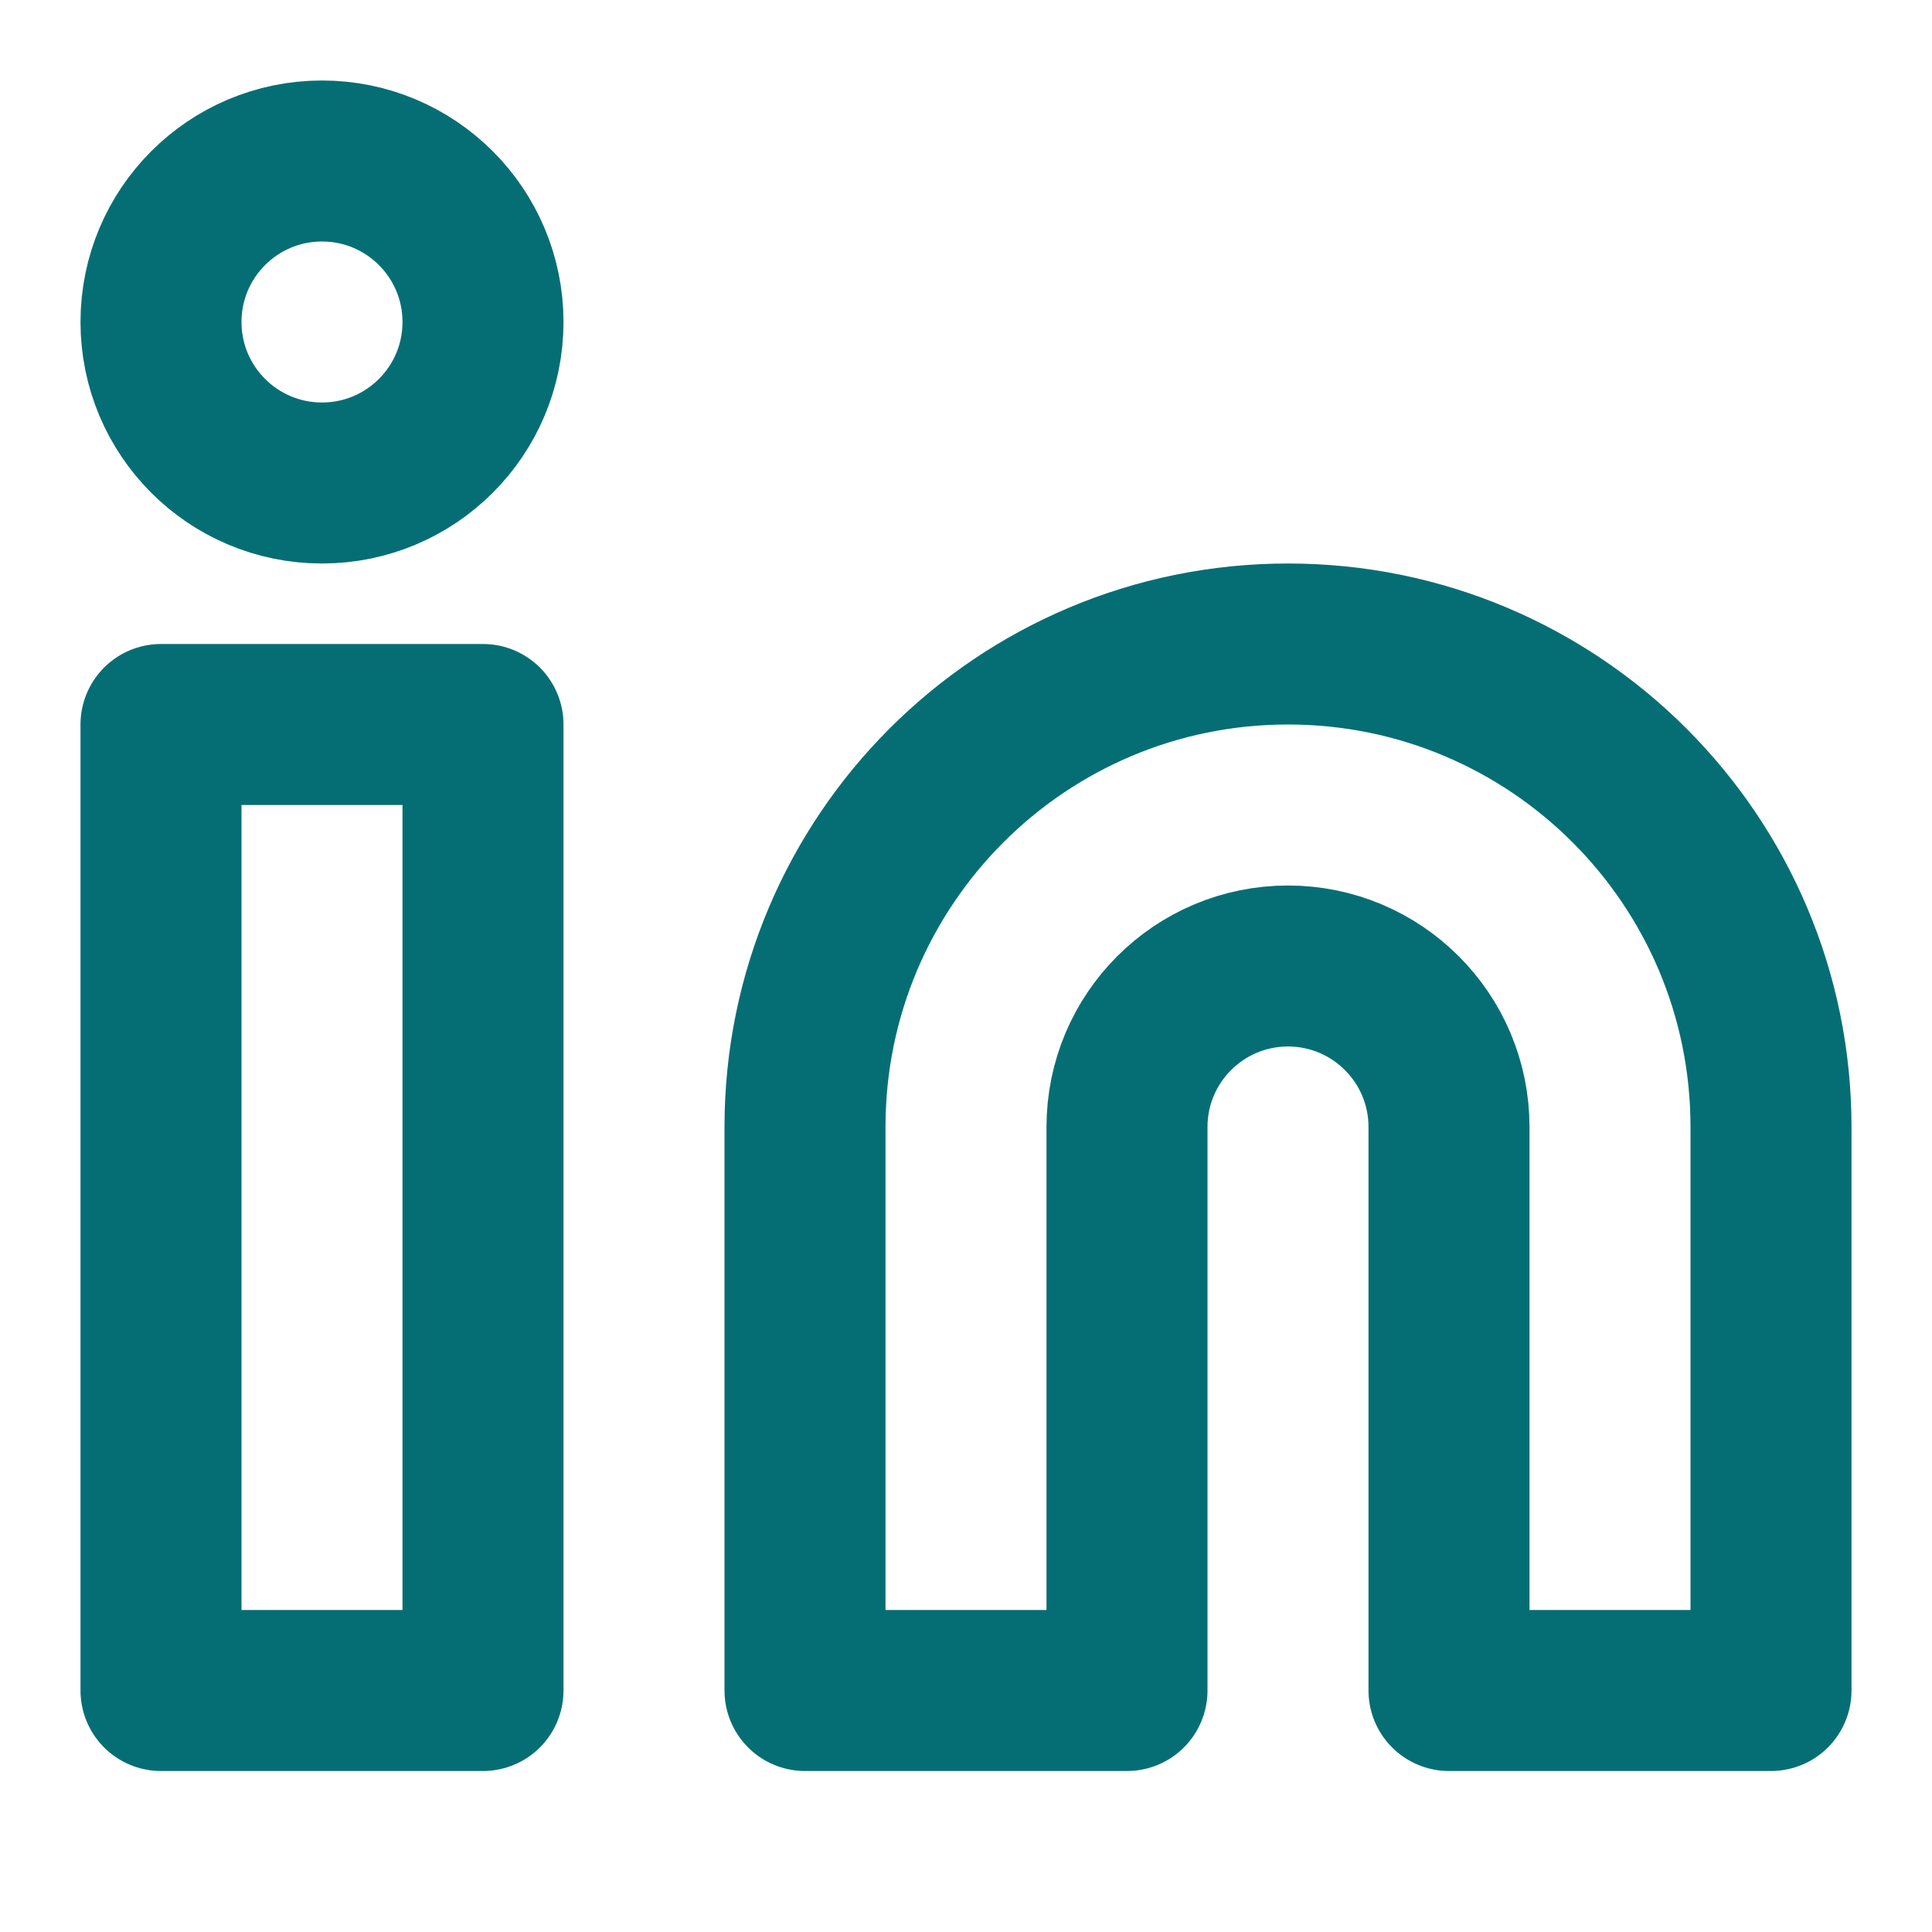
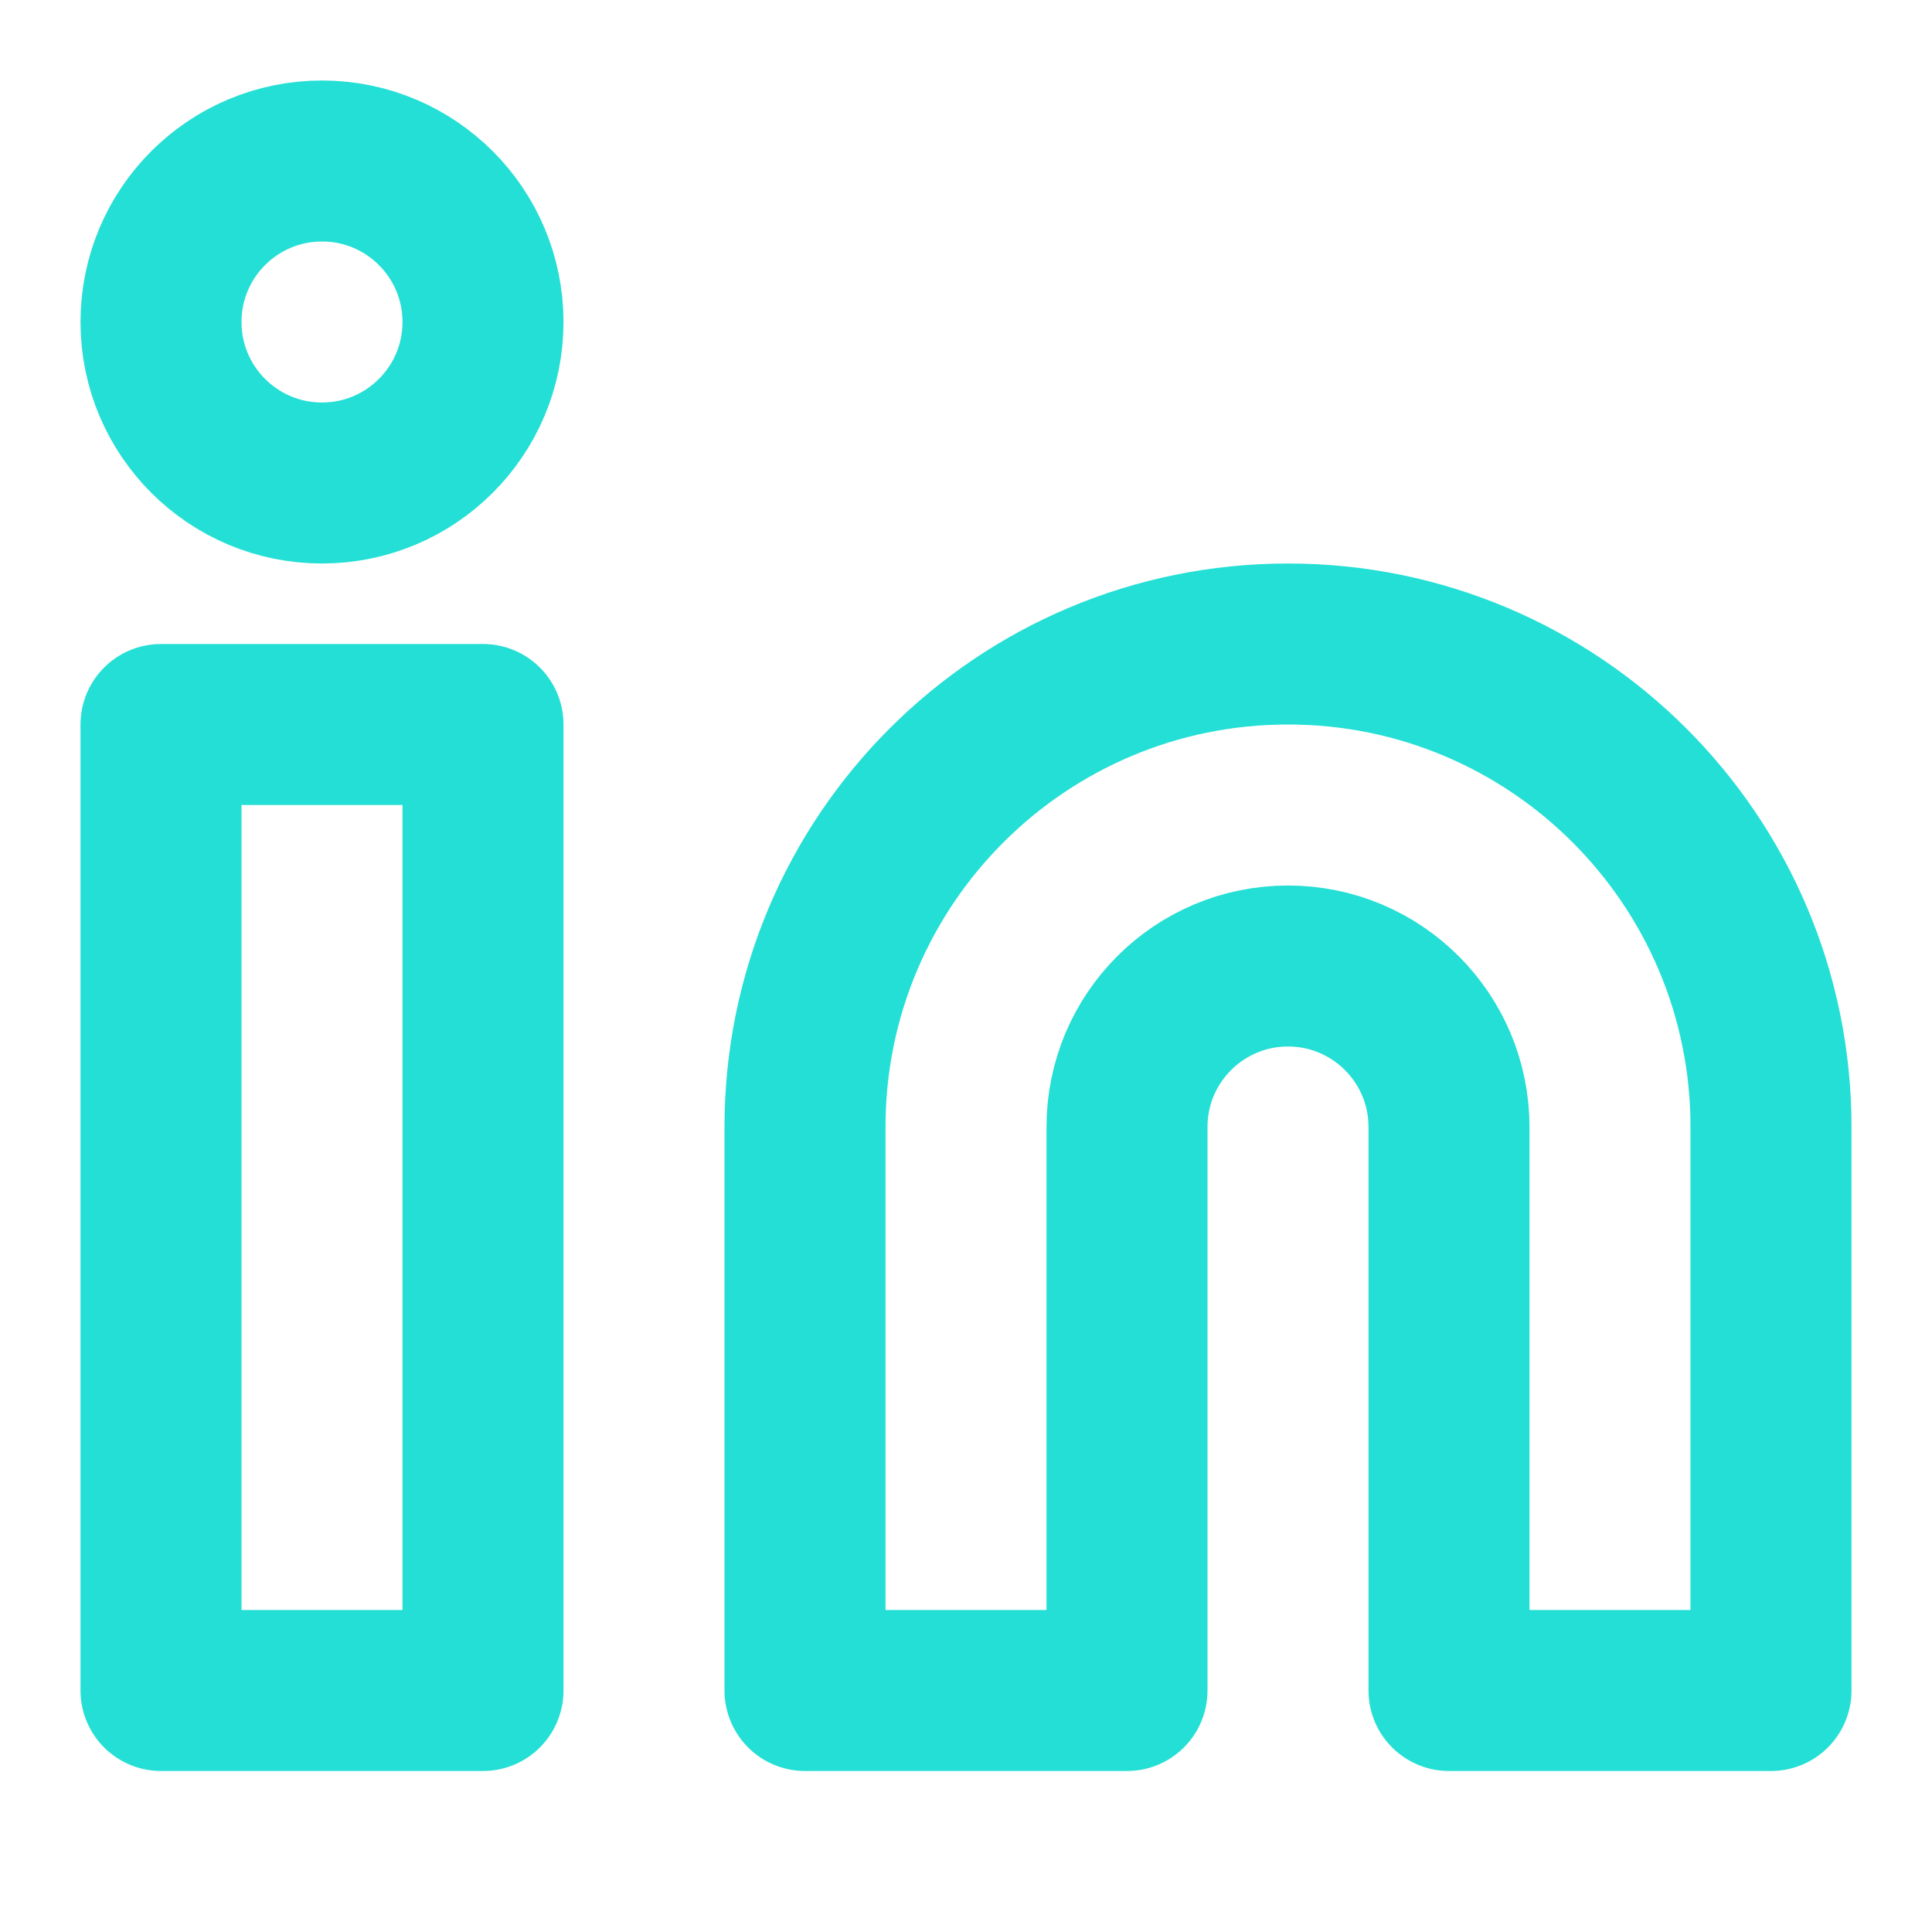
- <svg xmlns="http://www.w3.org/2000/svg" width="24" height="24" viewBox="0 0 24 24" fill="none" stroke="#056e74" stroke-width="2" stroke-linecap="round" stroke-linejoin="round" class="feather feather-linkedin">
+ <svg xmlns="http://www.w3.org/2000/svg" width="24" height="24" viewBox="0 0 24 24" fill="none" stroke="rgb(36, 223, 213)" stroke-width="2" stroke-linecap="round" stroke-linejoin="round" class="feather feather-linkedin">
  <path d="M16 8a6 6 0 0 1 6 6v7h-4v-7a2 2 0 0 0-2-2 2 2 0 0 0-2 2v7h-4v-7a6 6 0 0 1 6-6z" />
  <rect x="2" y="9" width="4" height="12" />
  <circle cx="4" cy="4" r="2" />
</svg>
